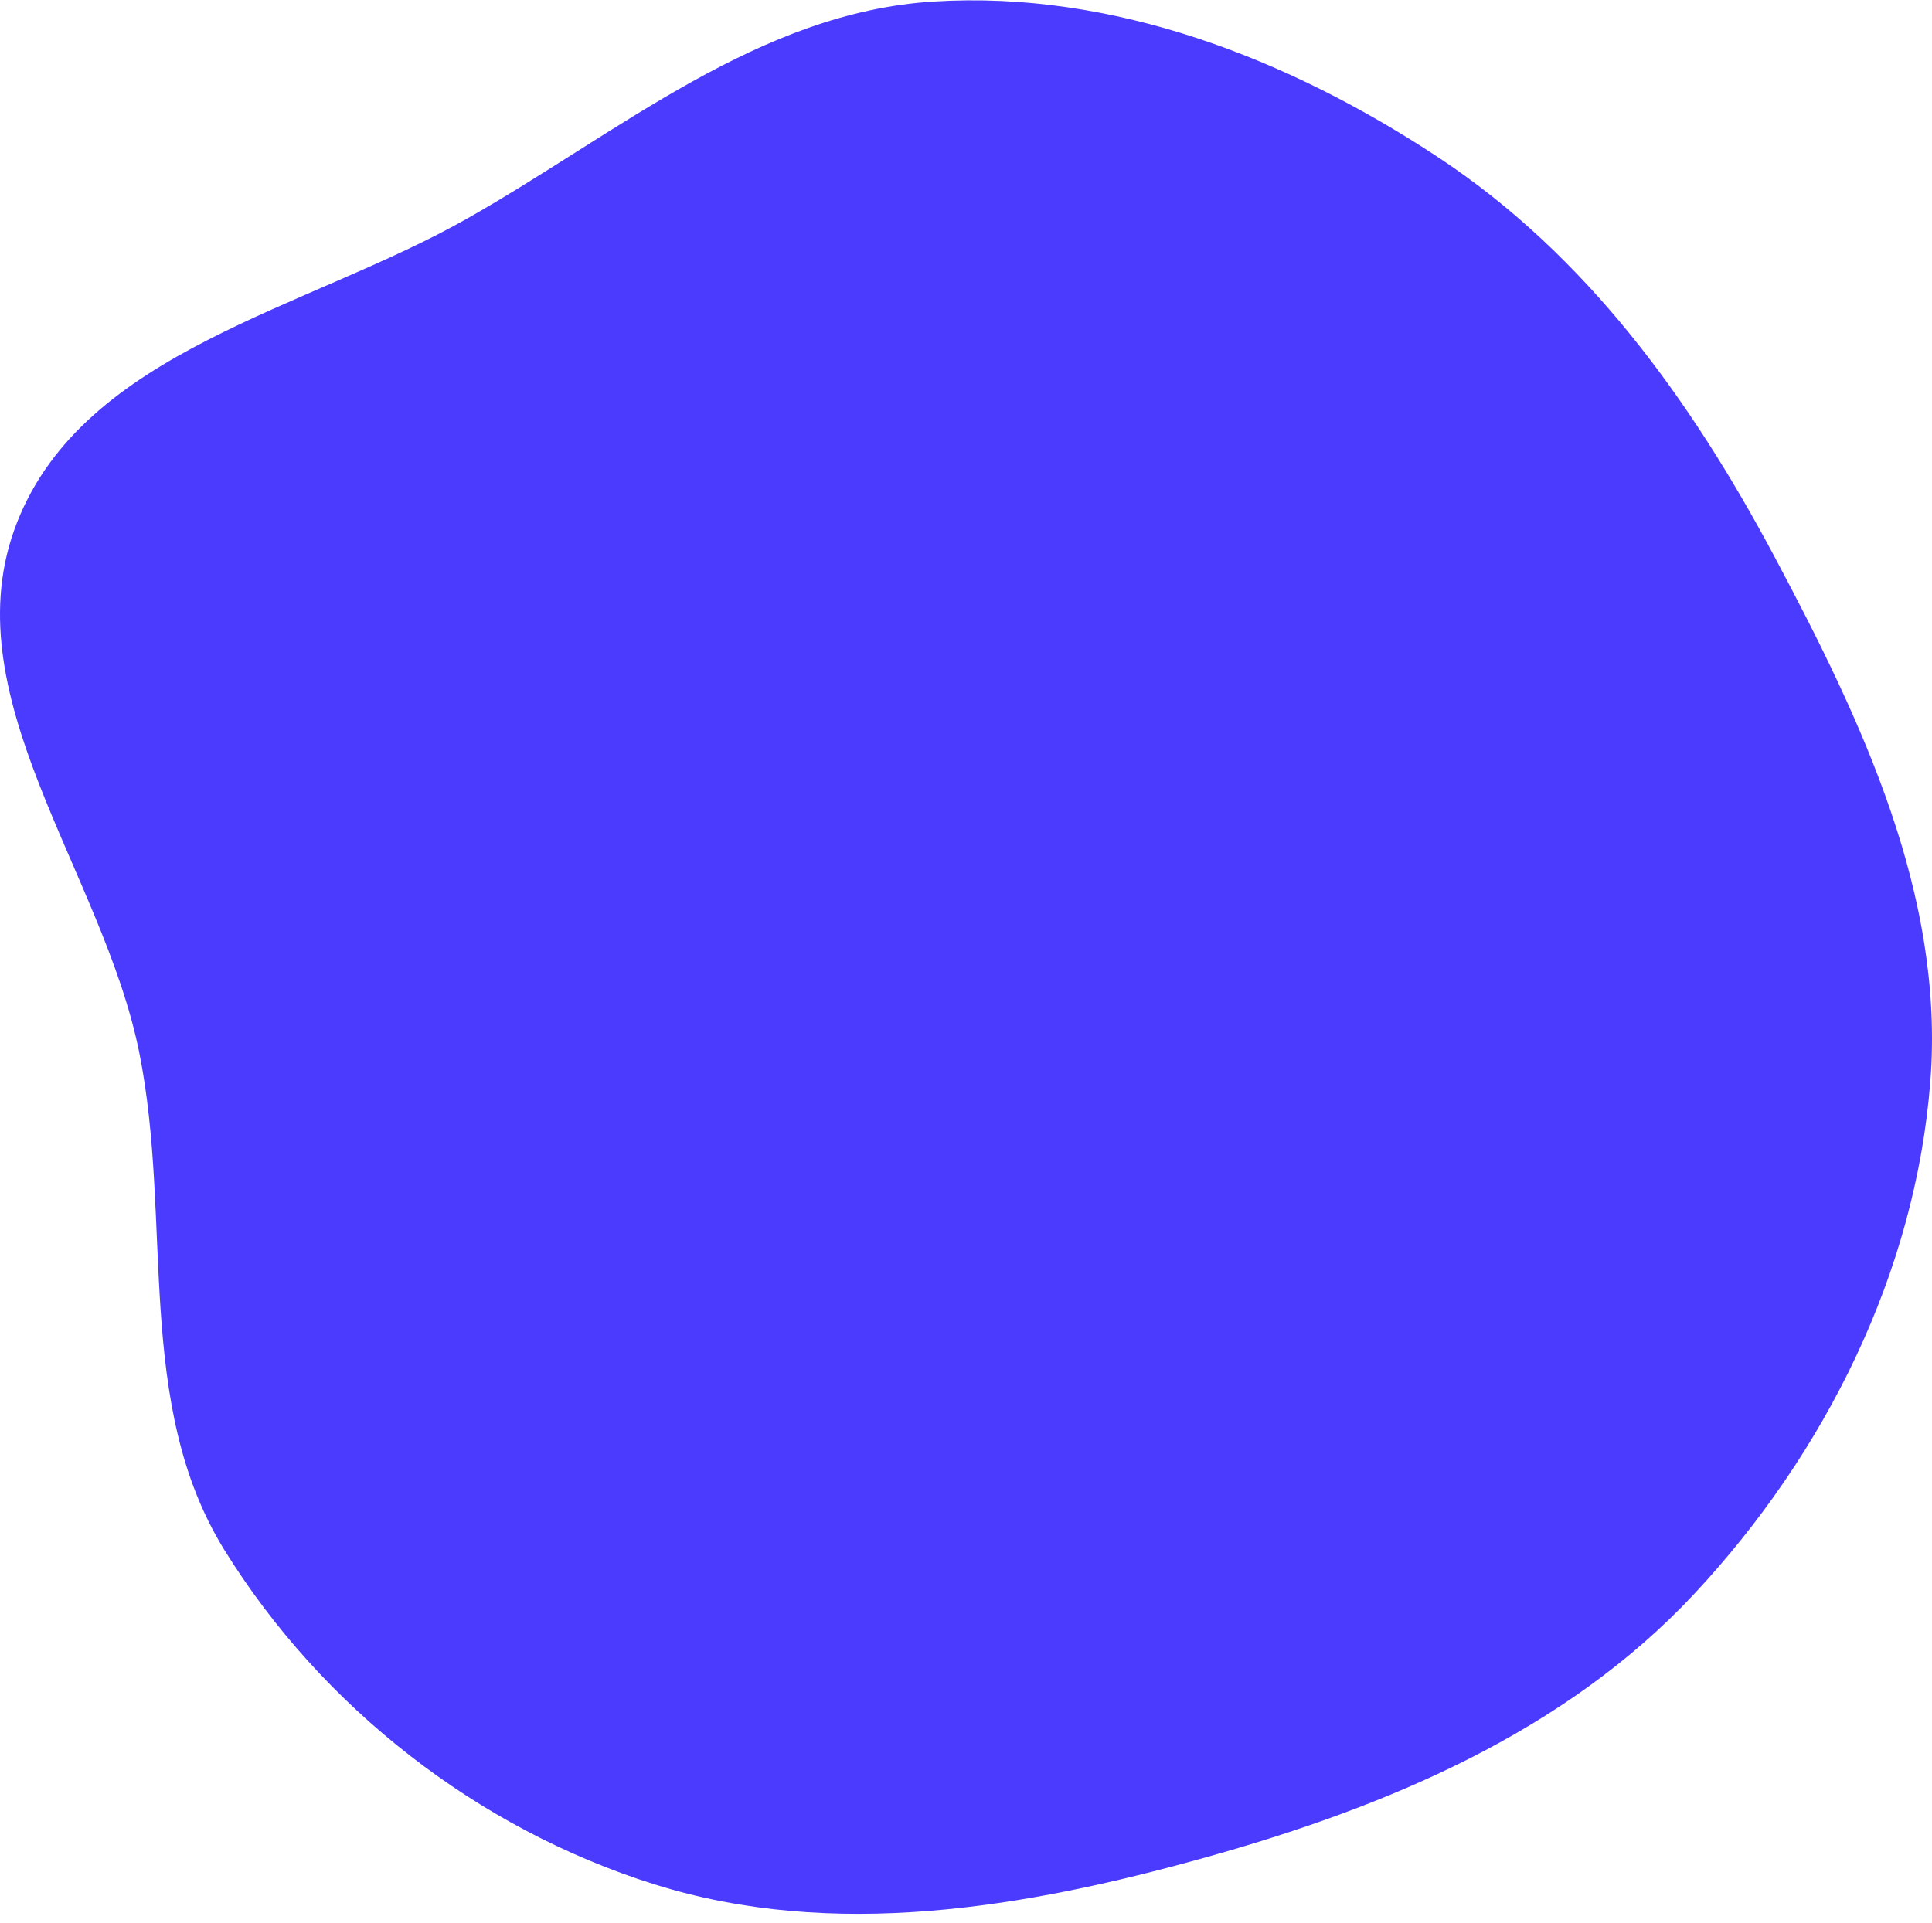
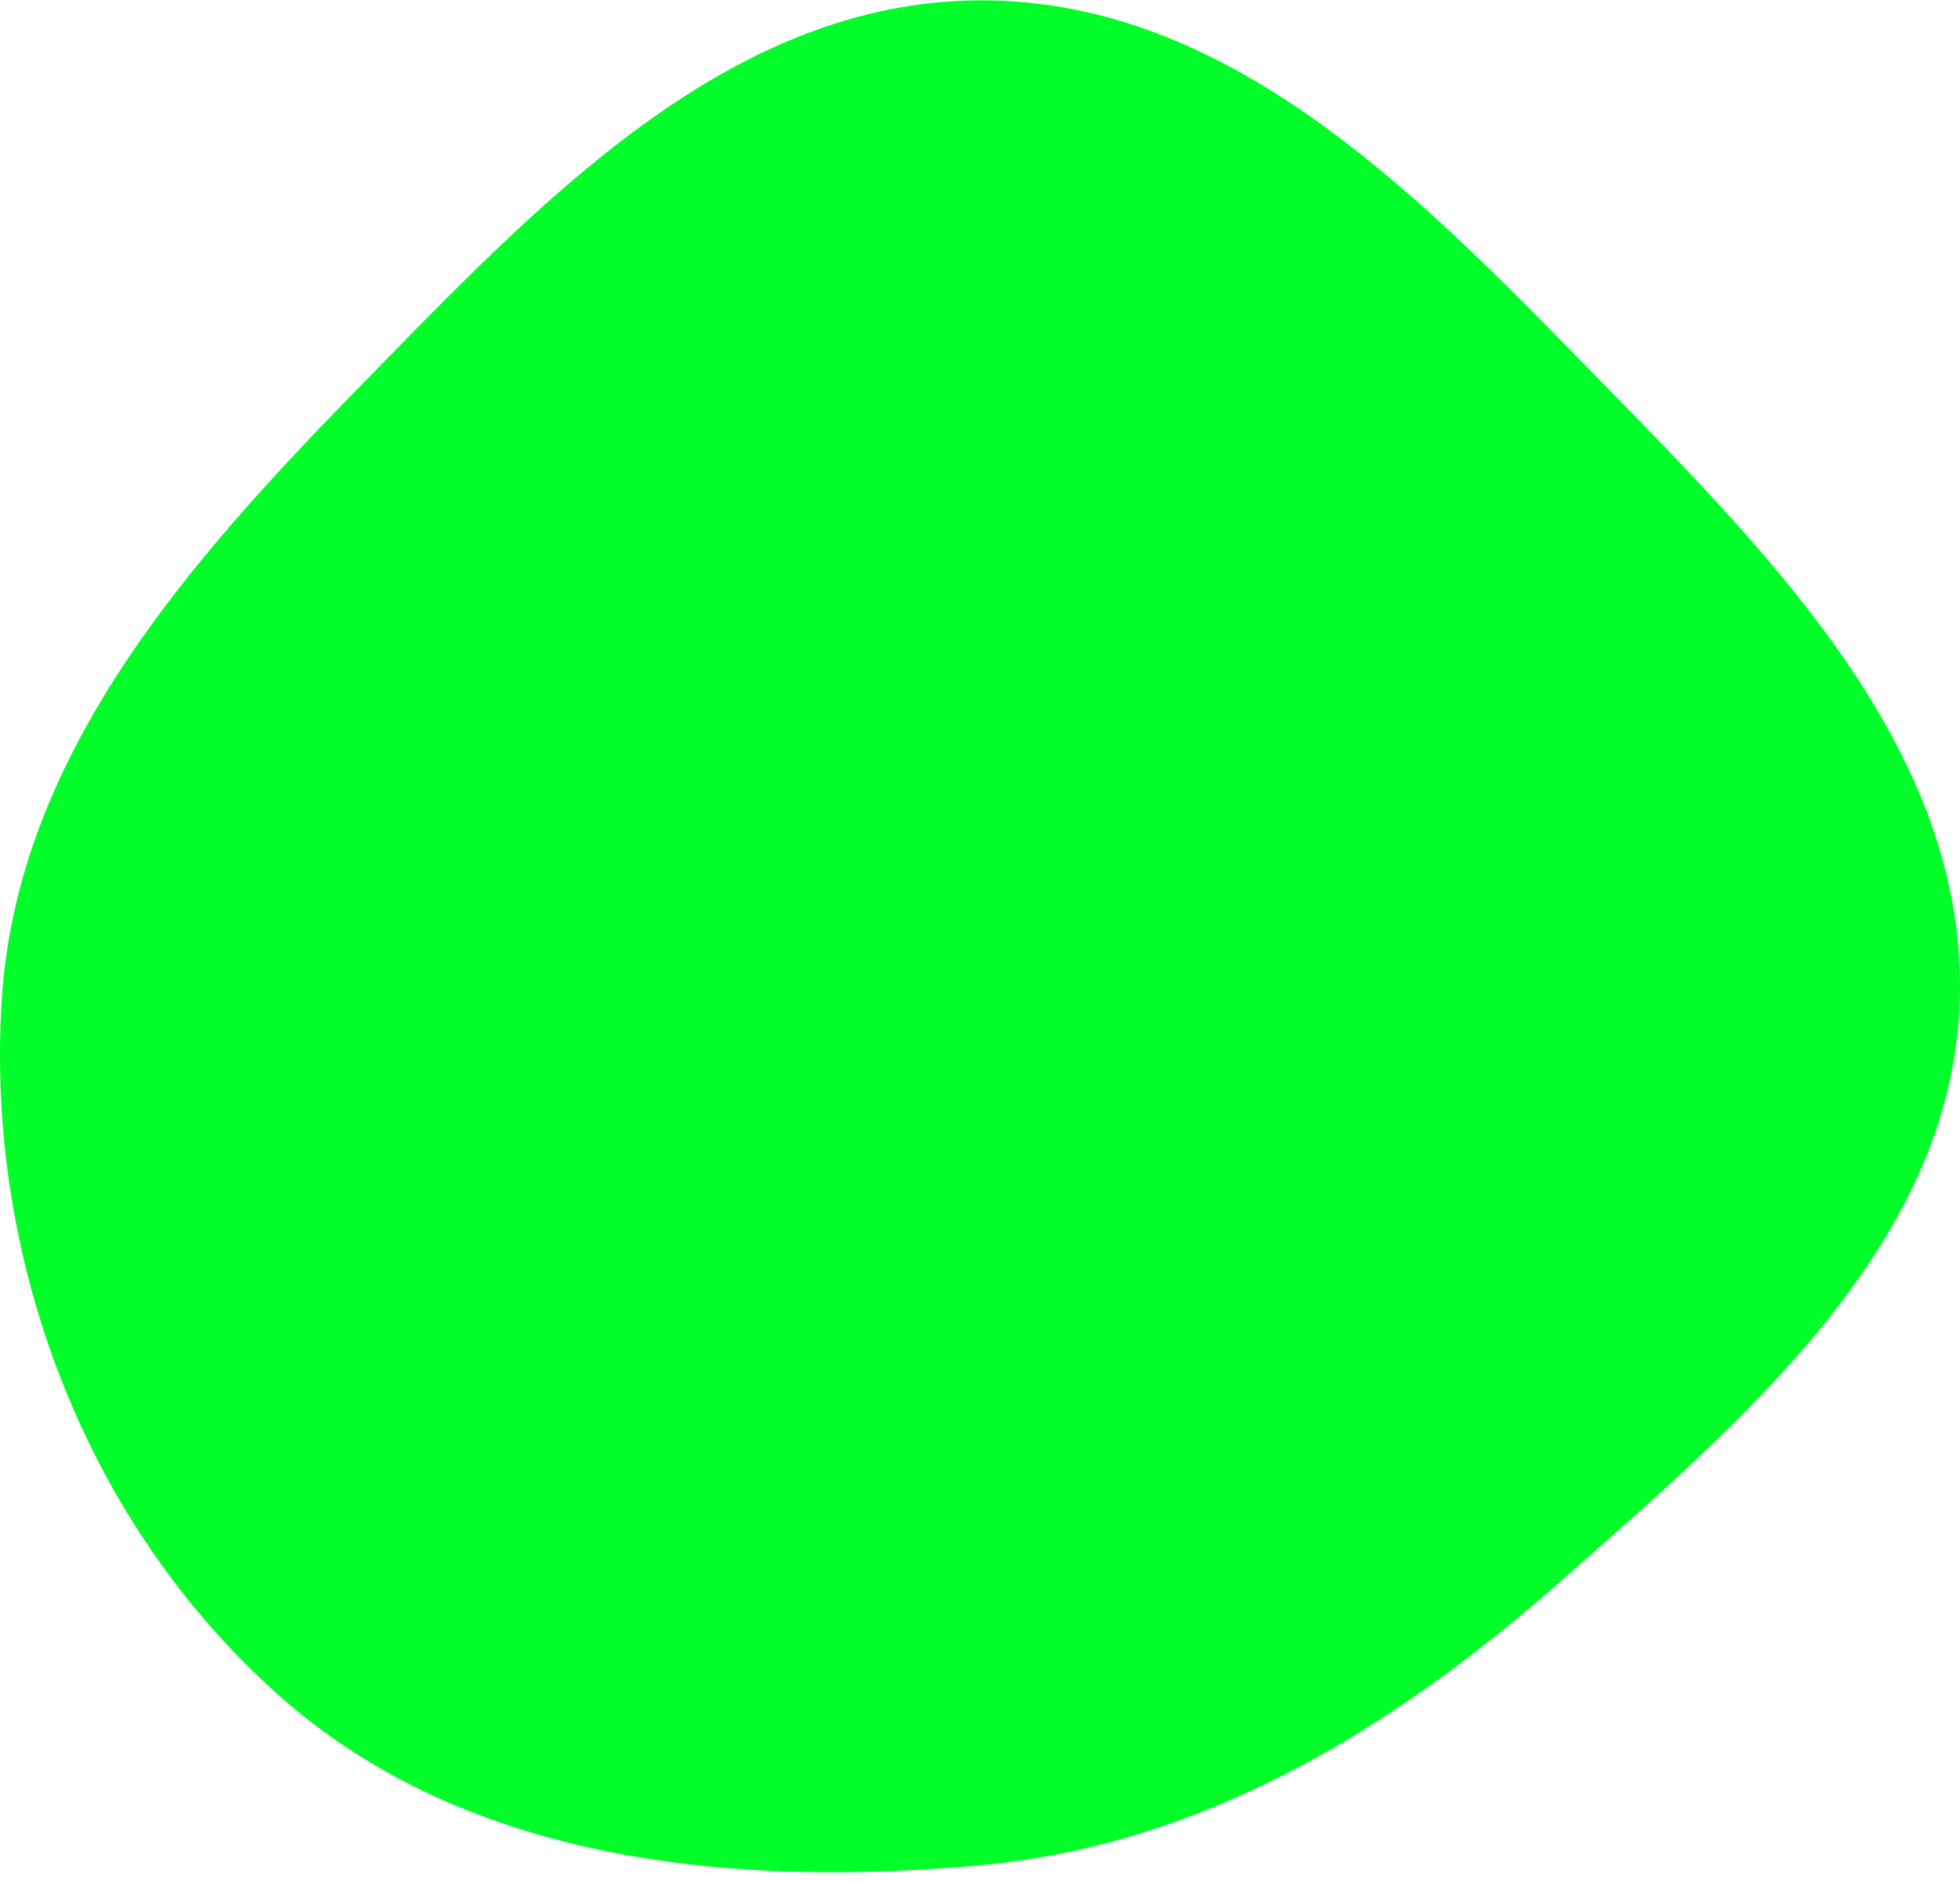
- <svg xmlns="http://www.w3.org/2000/svg" width="214" height="213" viewBox="0 0 214 213" fill="none">
-   <path fill-rule="evenodd" clip-rule="evenodd" d="M103.399 0.173C123.27 -1.072 142.701 6.471 159.294 17.424C175.734 28.276 187.301 44.306 196.541 61.654C206.248 79.879 215.413 99.228 213.818 119.794C212.173 141.007 202.182 161.055 187.625 176.634C173.349 191.912 153.621 200.184 133.438 205.818C113.448 211.397 92.288 214.986 72.489 208.771C52.877 202.614 35.646 189.157 24.858 171.731C14.826 155.527 19.179 135.244 15.417 116.583C11.365 96.485 -5.624 76.937 1.898 57.855C9.397 38.832 34.022 34.29 51.852 24.157C68.664 14.603 84.078 1.384 103.399 0.173Z" fill="#4B3BFF" />
+ <svg xmlns="http://www.w3.org/2000/svg" width="222" height="213" viewBox="0 0 222 213" fill="none">
+   <path fill-rule="evenodd" clip-rule="evenodd" d="M111.112 0.039C139.818 -0.006 161.53 22.94 181.539 43.403C201.153 63.462 222.911 85.456 221.971 113.415C221.047 140.877 197.653 160.654 176.981 178.895C157.942 195.694 136.461 208.905 111.112 211.234C82.972 213.818 52.972 210.869 31.832 192.226C9.703 172.713 -1.608 142.766 0.185 113.415C1.888 85.508 21.296 63.664 40.905 43.623C60.903 23.183 82.429 0.084 111.112 0.039Z" fill="#00FF29" />
</svg>
